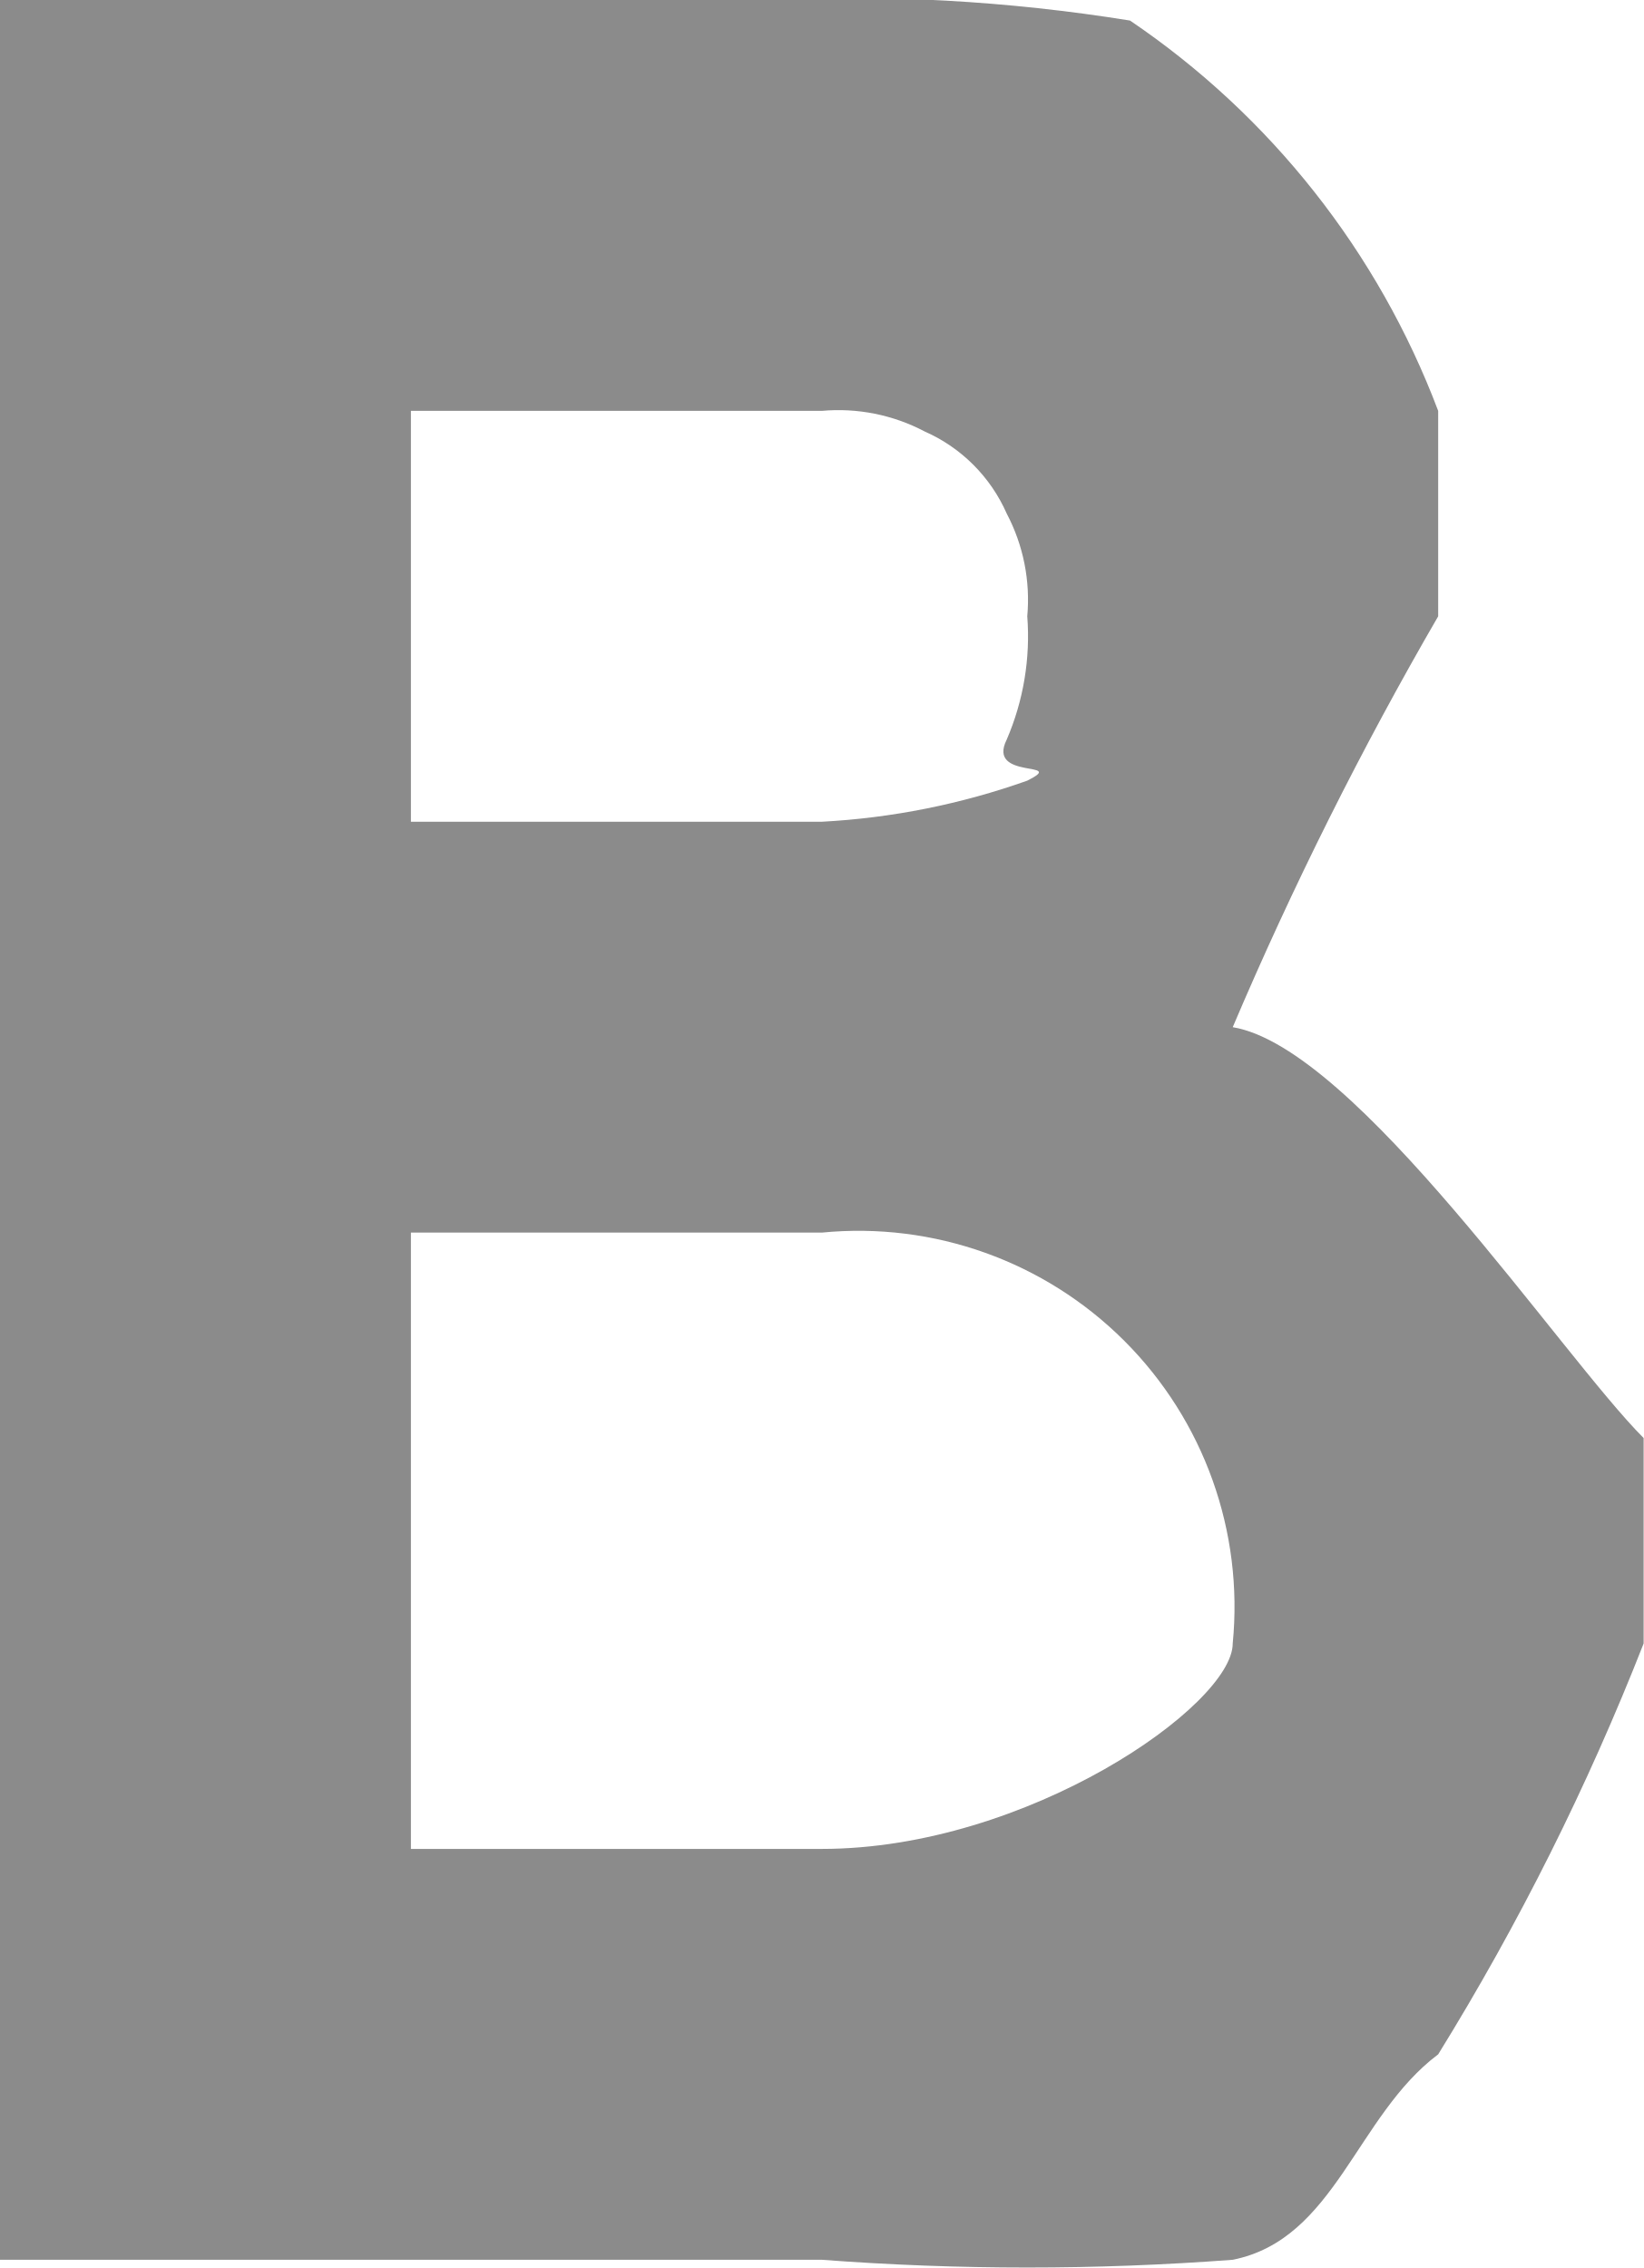
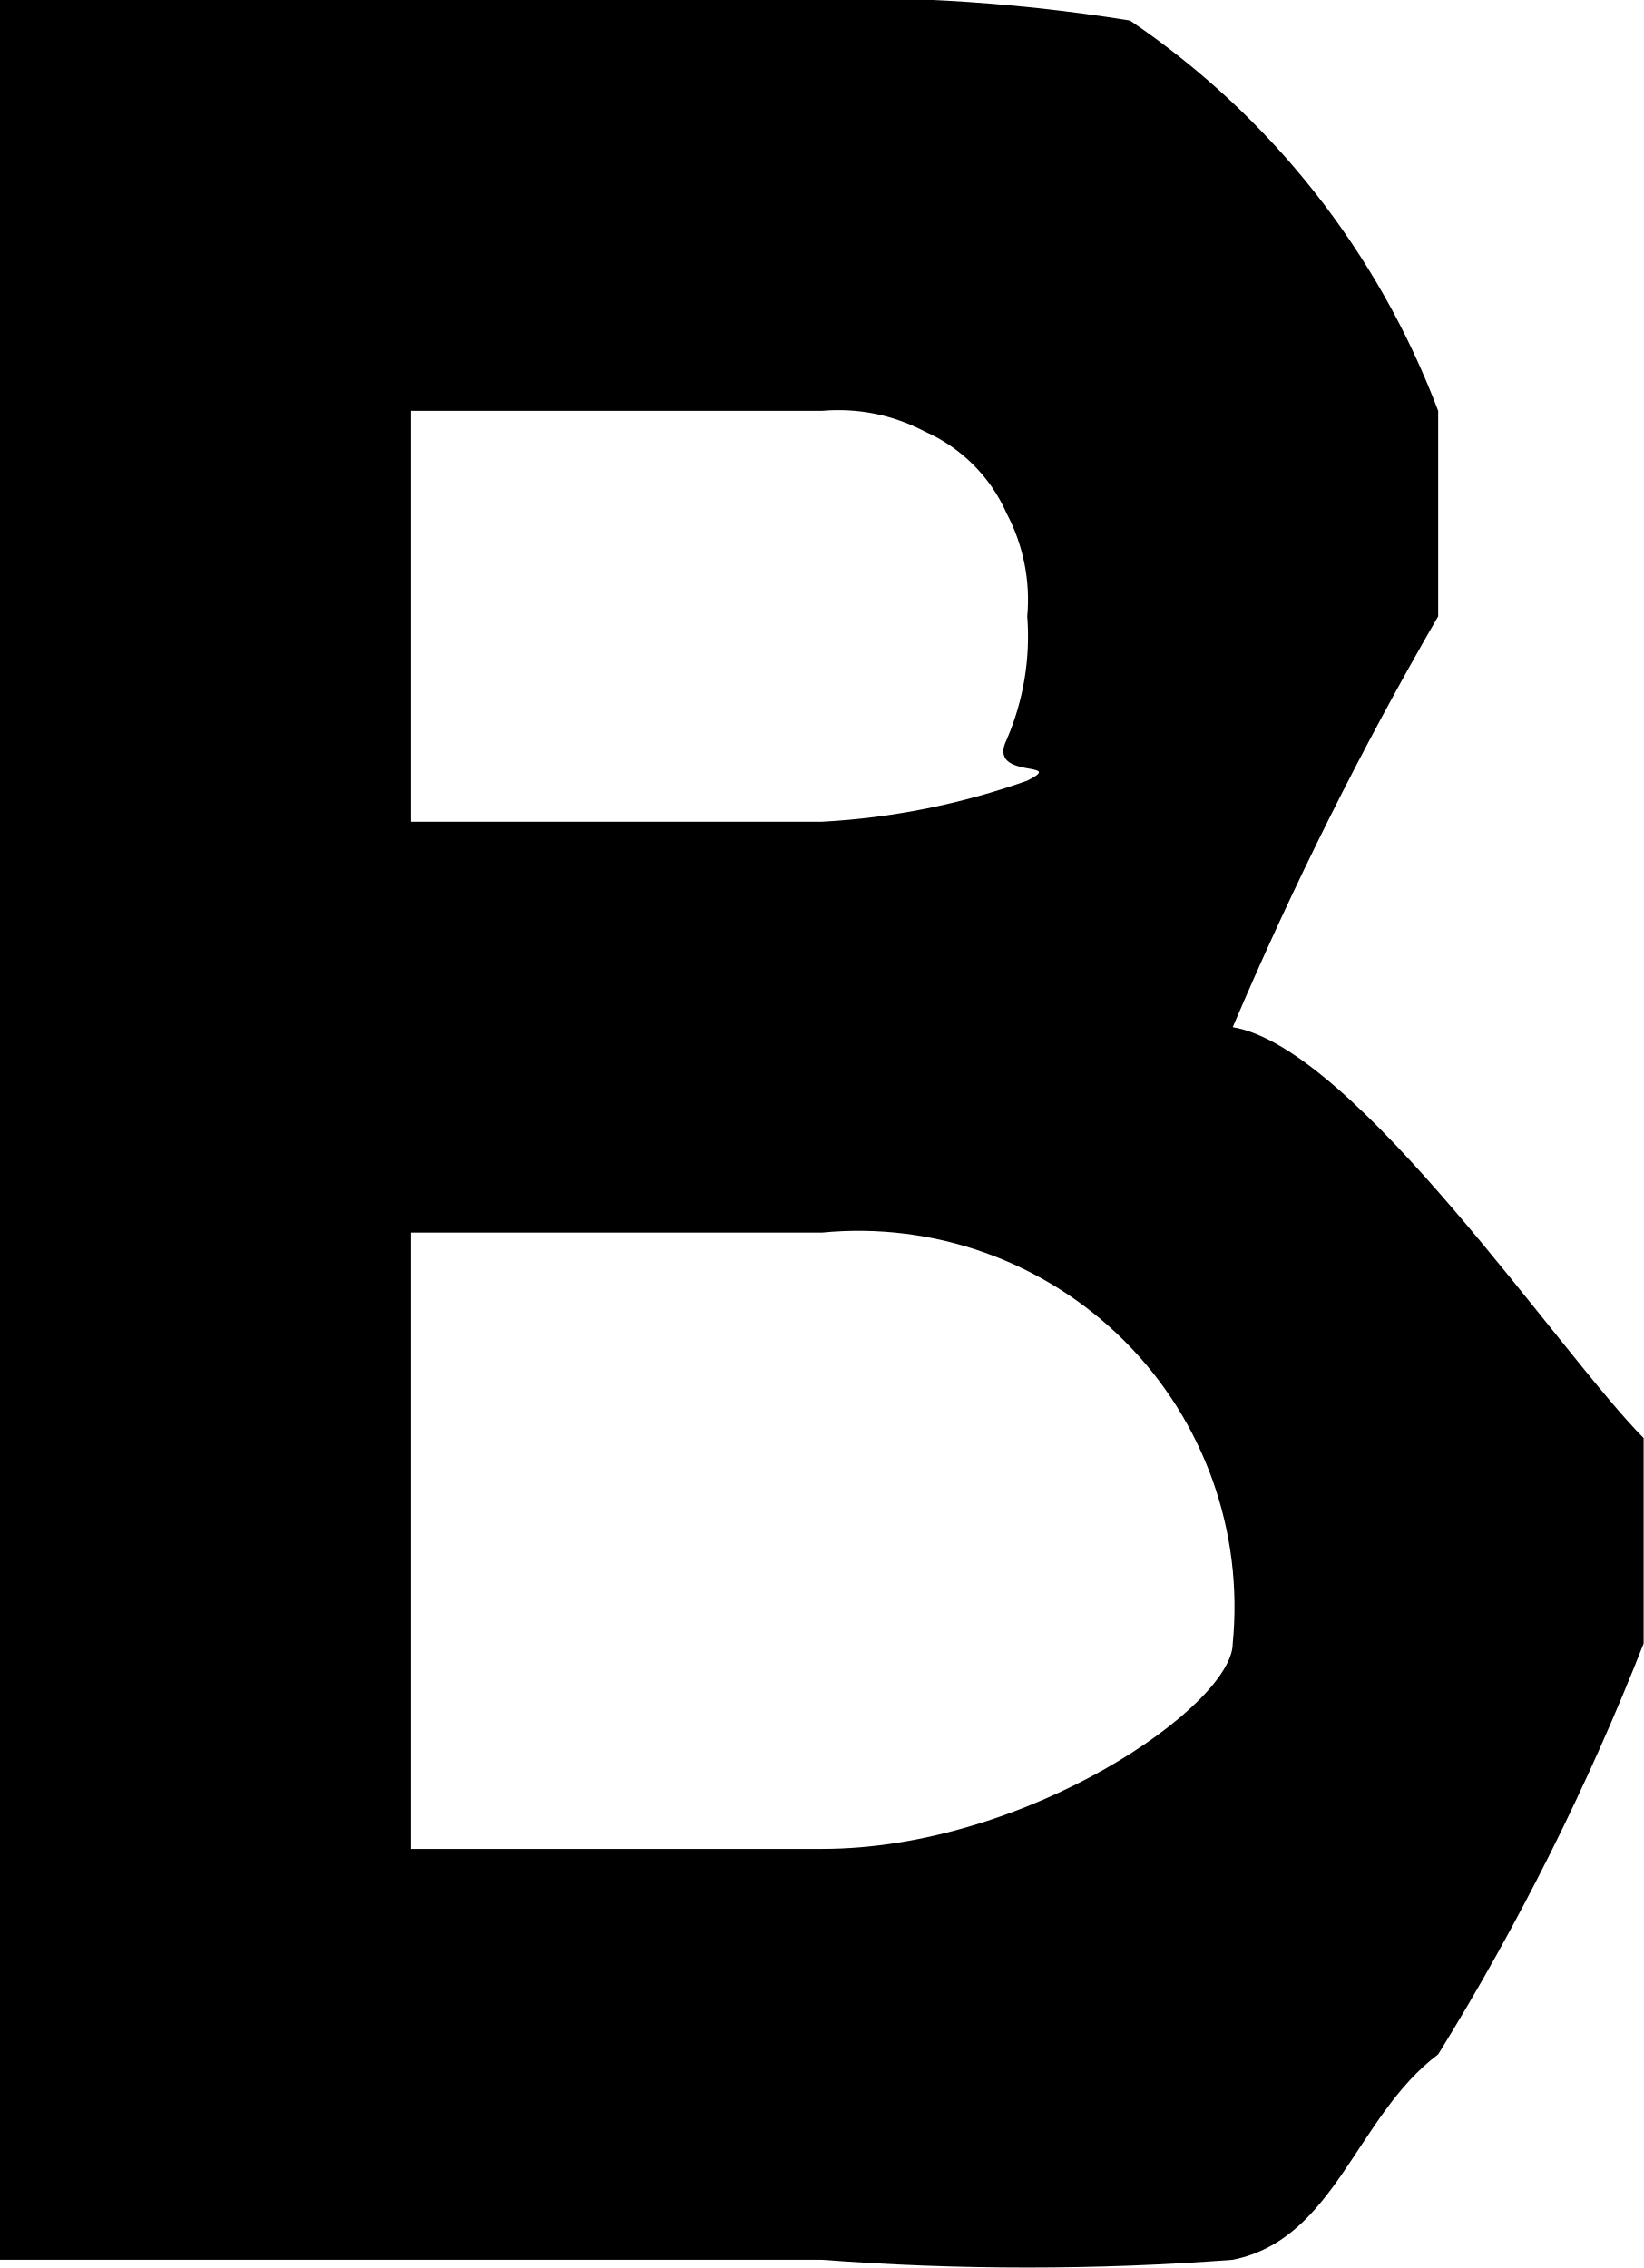
- <svg xmlns="http://www.w3.org/2000/svg" id="bhLayer_1" data-name="Layer 1" viewBox="0 0 8 11.04" width="8" height="11.04">
-   <defs>
-     <style>.bhcls-1{fill:#8b8b8b}</style>
-   </defs>
-   <path class="bhcls-1" d="M28 17v1a12.44 12.44 0 01-1 2c-.4.3-.5.9-1 1a13.28 13.28 0 01-2 0h-4V10h3.7a8.66 8.66 0 011.8.1A4 4 0 0127 12v1a18.14 18.14 0 00-1 2c.6.1 1.6 1.6 2 2zm-3-4a.9.9 0 00-.1-.5.78.78 0 00-.4-.4.9.9 0 00-.5-.1h-2v2h2a3.55 3.55 0 001-.2c.2-.1-.2 0-.1-.2a1.27 1.27 0 00.1-.6zm1 5a1.83 1.83 0 00-2-2h-2v3h2c1 0 2-.7 2-1z" transform="translate(-20 -10)" />
+ <svg xmlns="http://www.w3.org/2000/svg" data-name="Layer 1" viewBox="0 0 8 11.04" width="8" height="11.04">
+   <path class="bhcls-1" d="M8 7v1a12.44 12.44 0 01-1 2c-.4.3-.5.9-1 1a13.28 13.28 0 01-2 0H0V0h3.7a8.66 8.66 0 011.8.1A4 4 0 017 2v1a18.14 18.14 0 00-1 2c.6.1 1.6 1.6 2 2zM5 3a.9.9 0 00-.1-.5.78.78 0 00-.4-.4A.9.9 0 004 2H2v2h2a3.55 3.55 0 001-.2c.2-.1-.2 0-.1-.2A1.27 1.27 0 005 3zm1 5a1.83 1.83 0 00-2-2H2v3h2c1 0 2-.7 2-1z" />
</svg>
